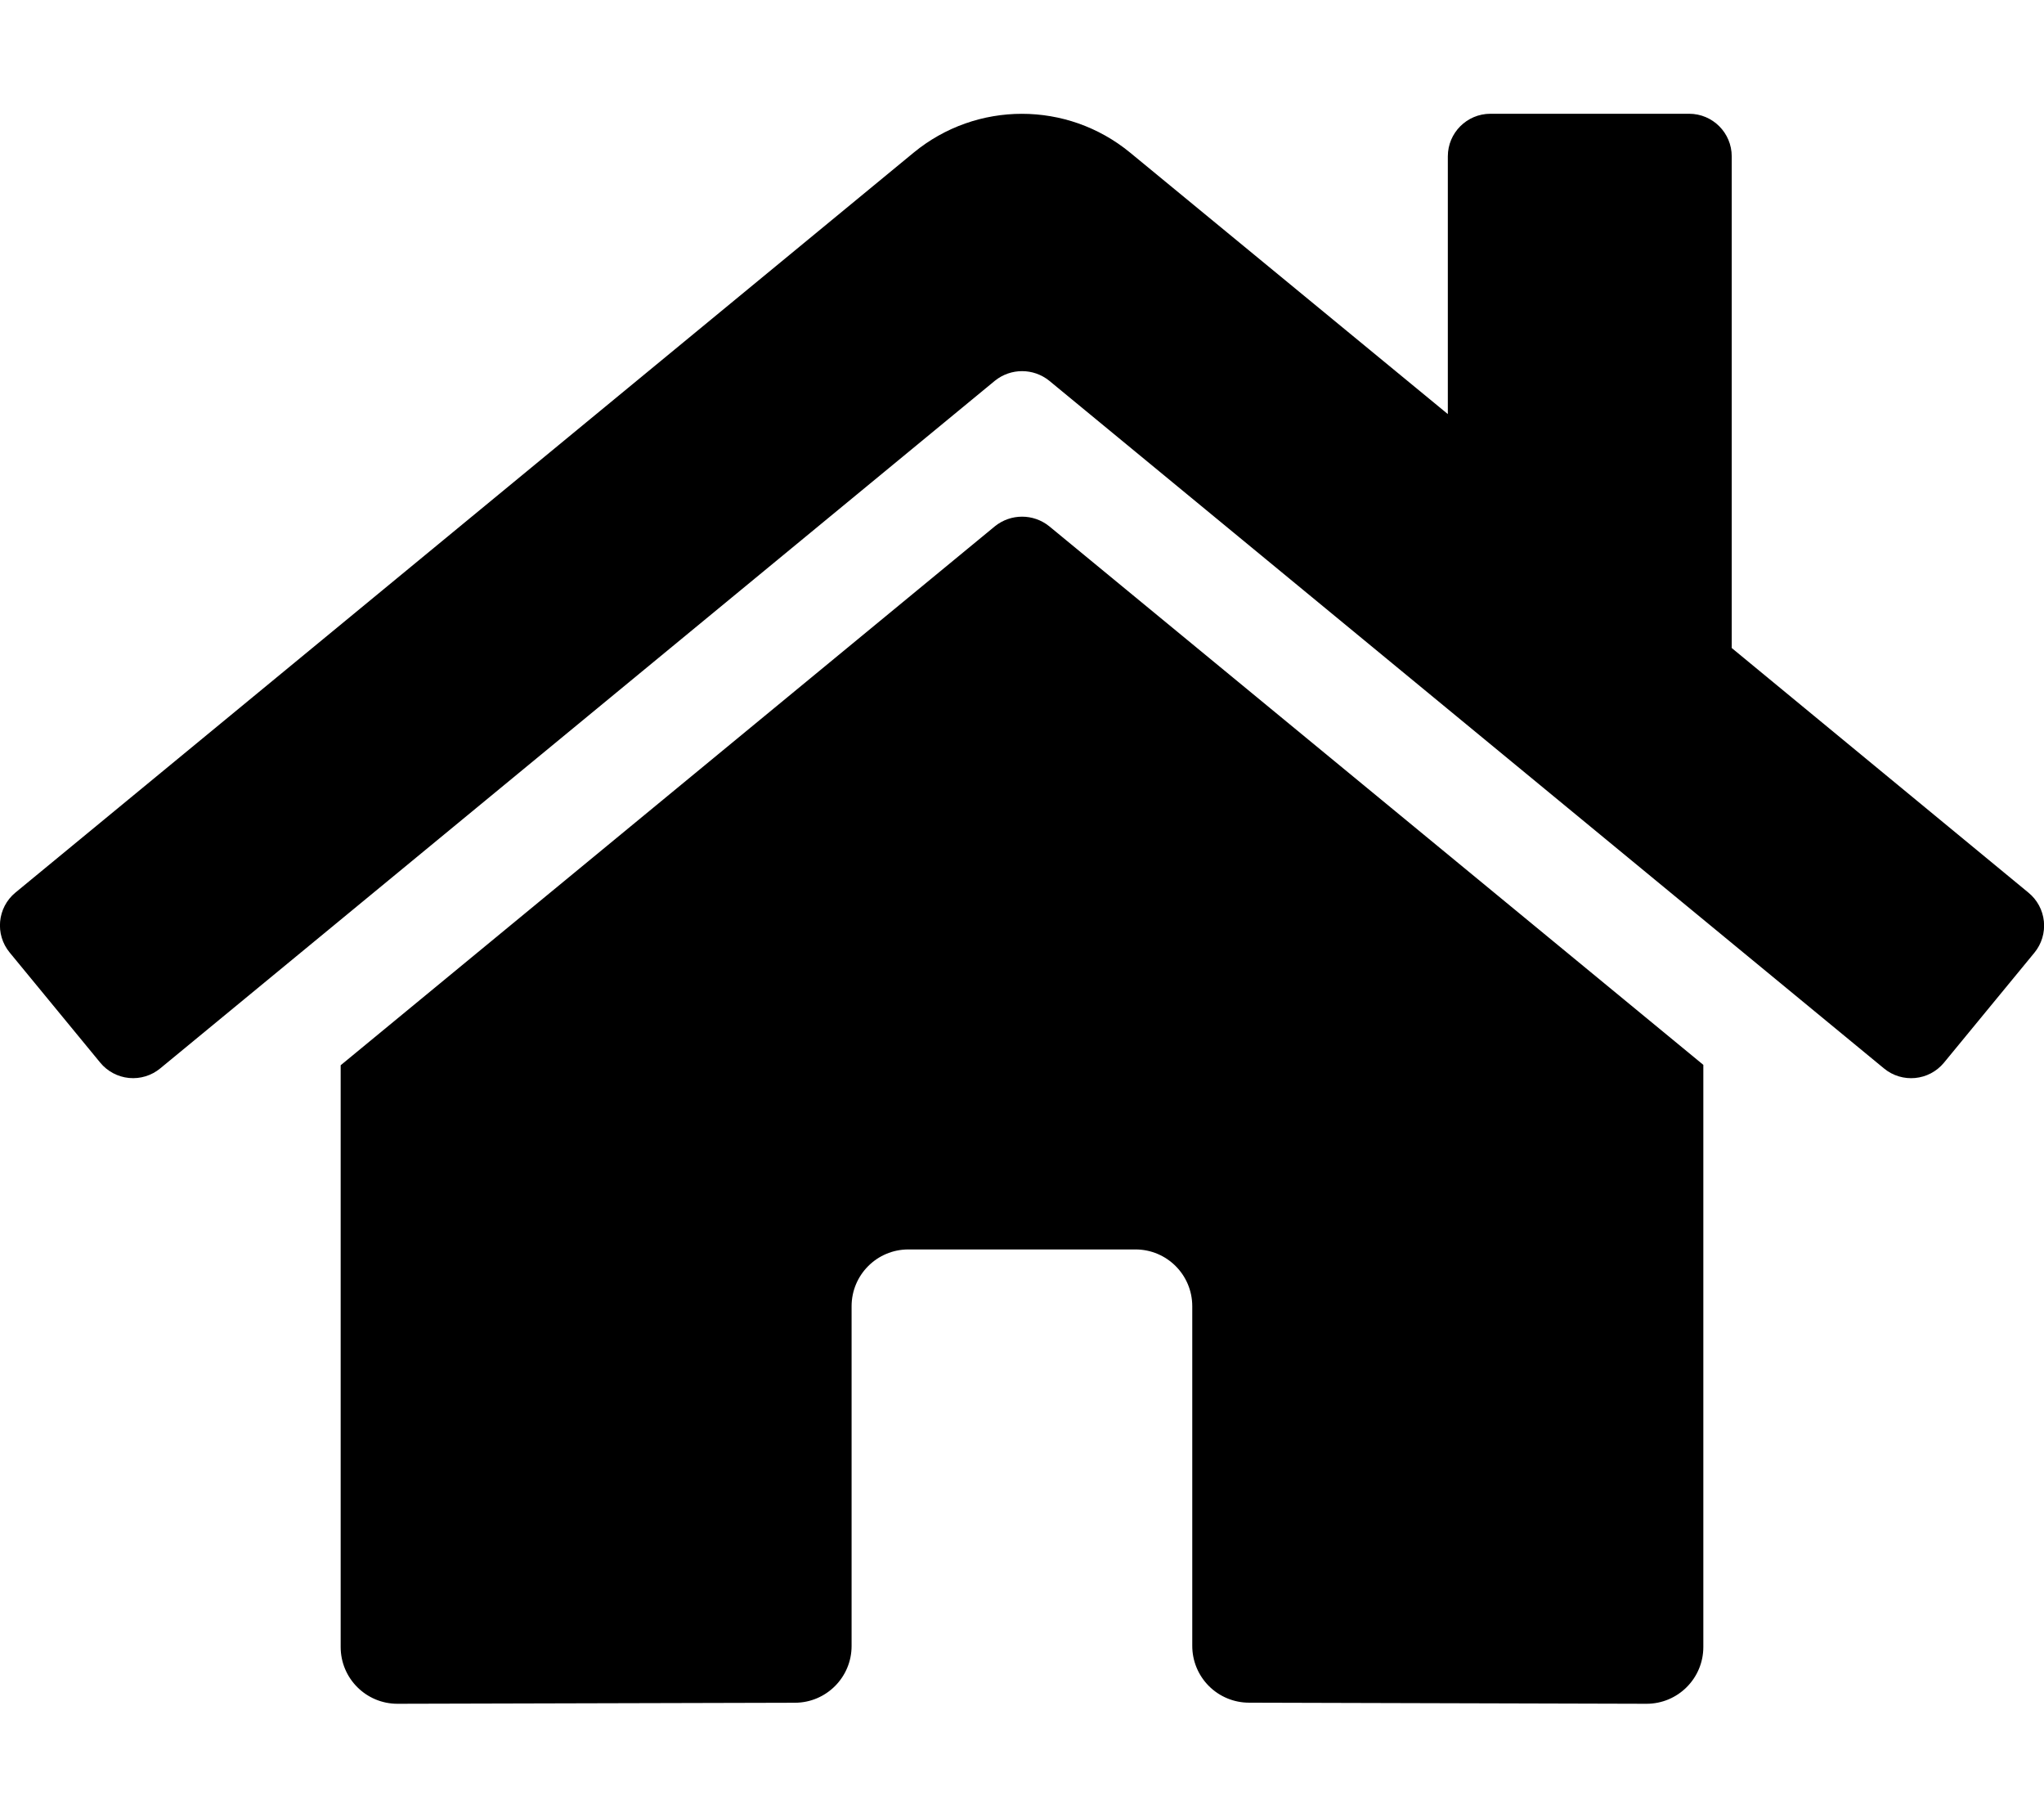
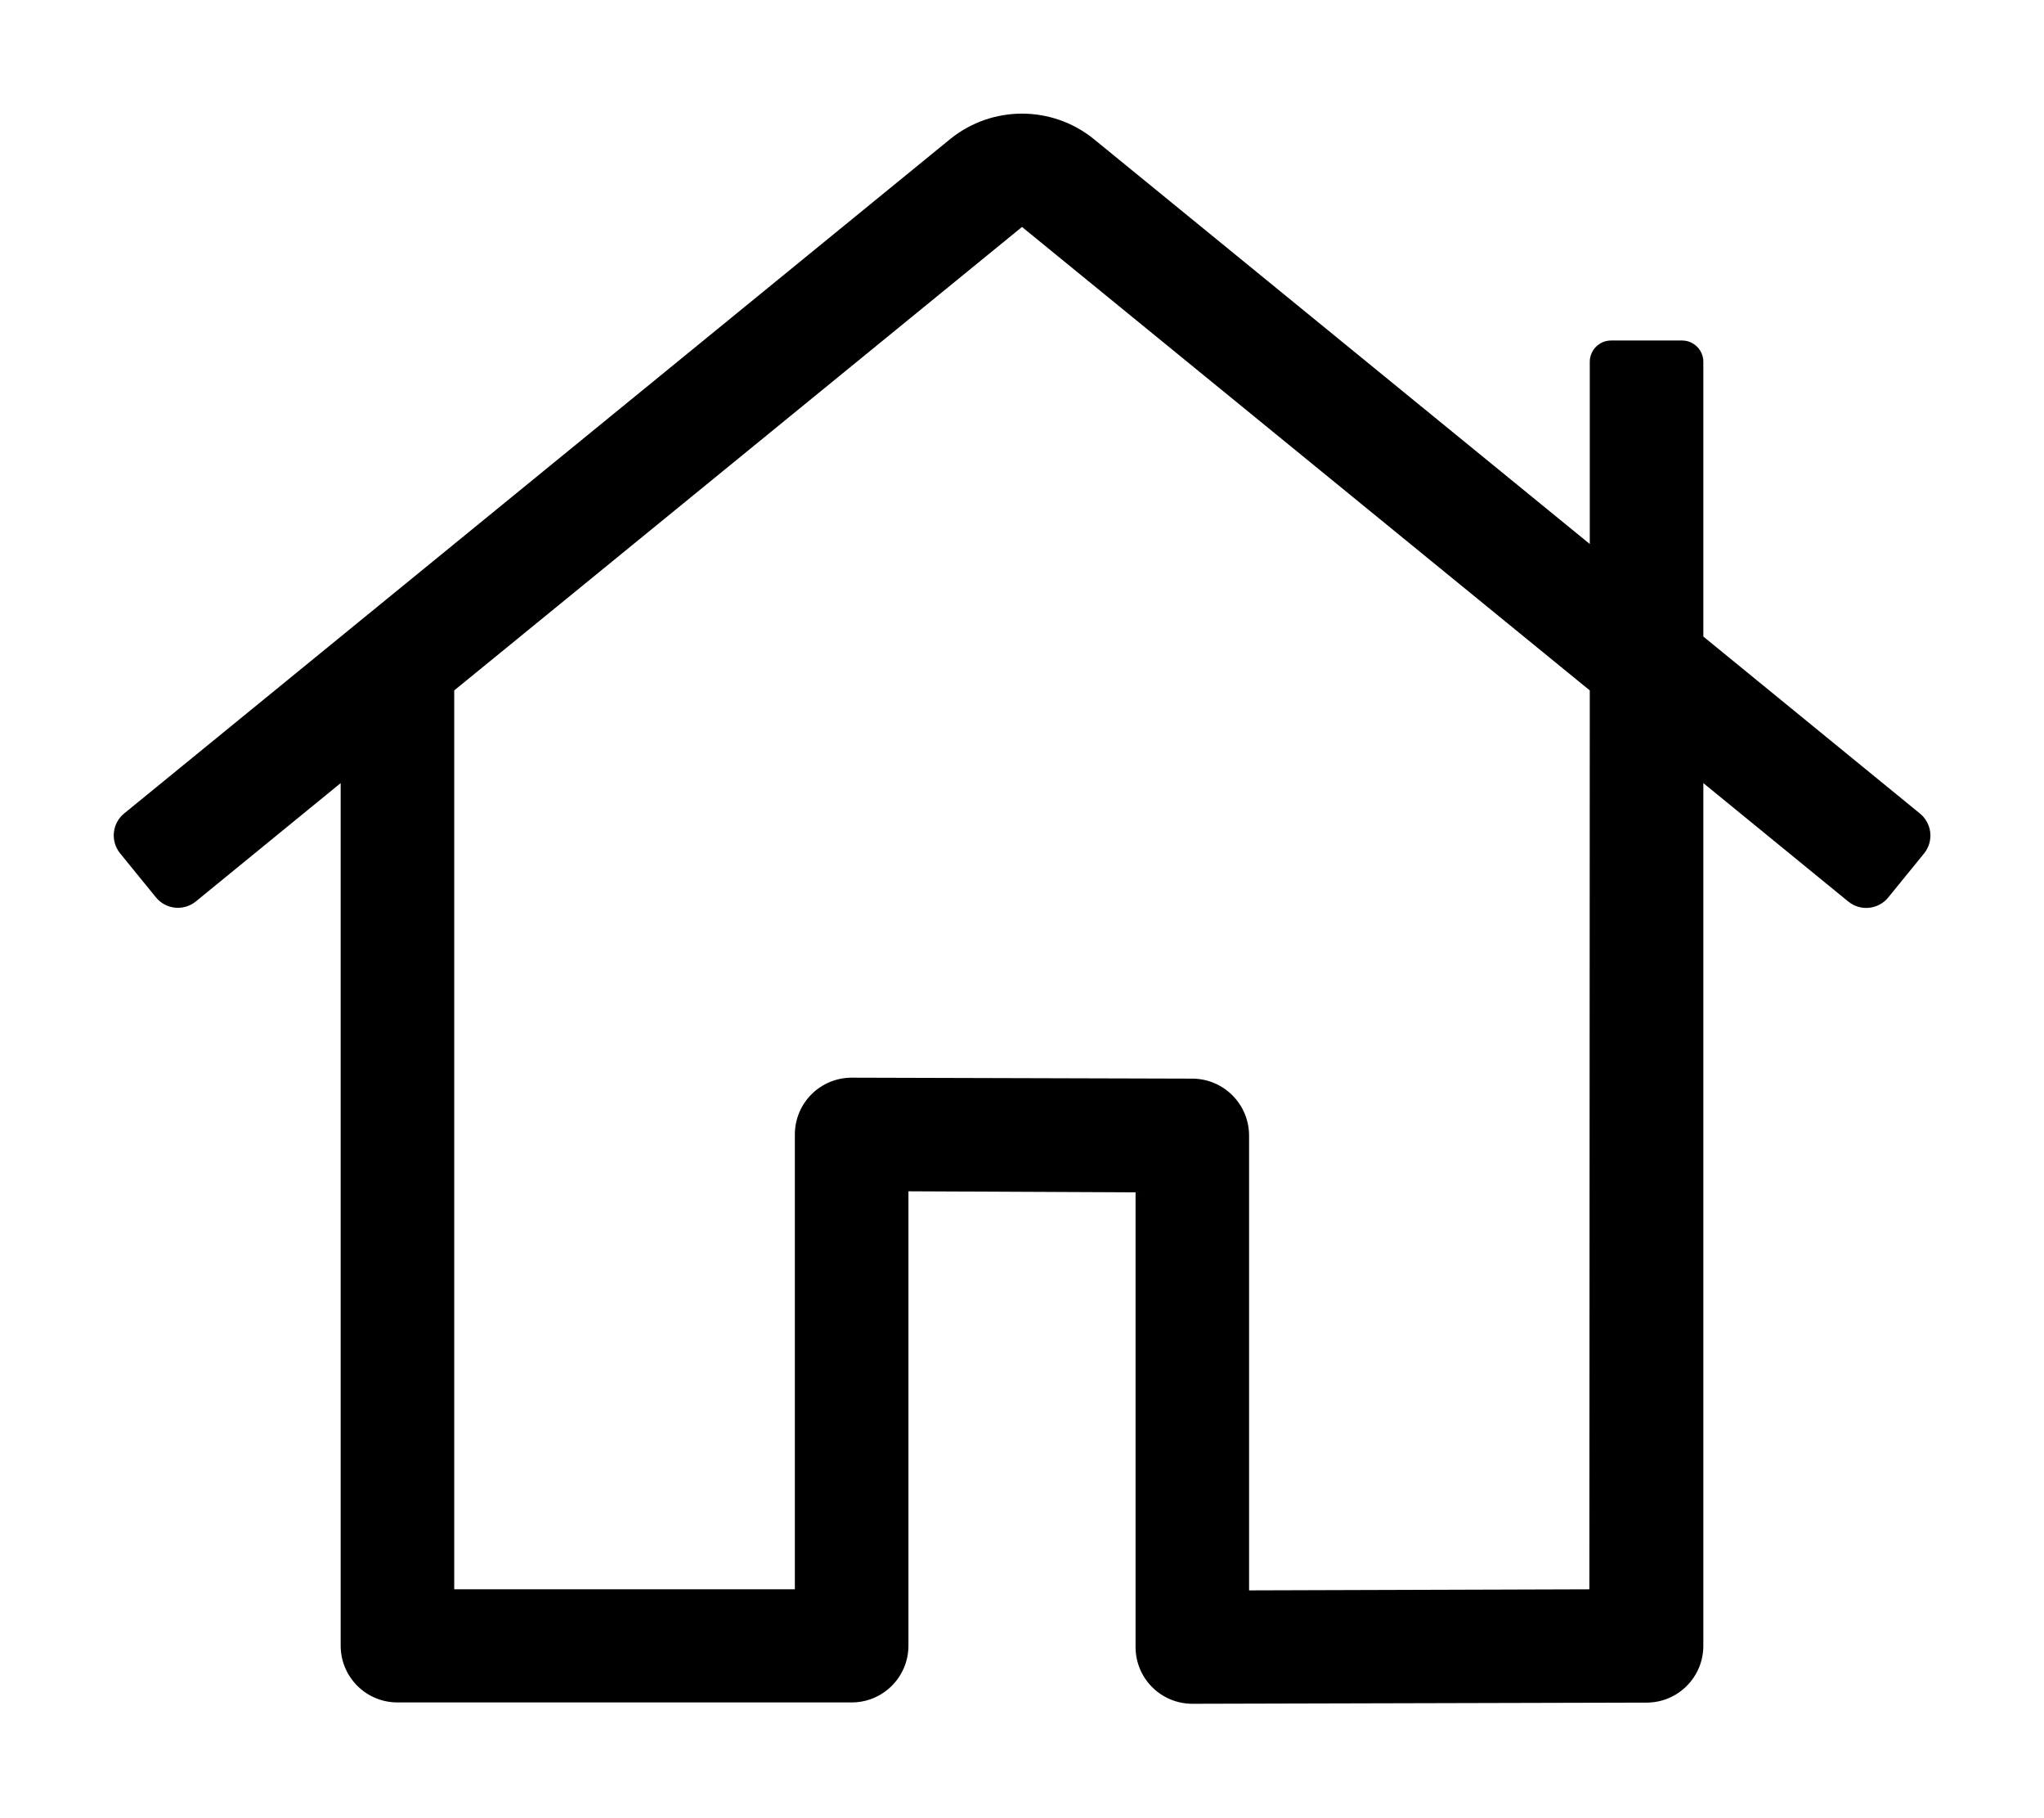
<svg xmlns="http://www.w3.org/2000/svg" viewBox="0 0 576 512">
-   <path d="M280.37 148.26L96 300.11V464a16 16 0 0 0 16 16l112.06-.29a16 16 0 0 0 15.92-16V368a16 16 0 0 1 16-16h64a16 16 0 0 1 16 16v95.64a16 16 0 0 0 16 16.05L464 480a16 16 0 0 0 16-16V300L295.67 148.26a12.19 12.19 0 0 0-15.3 0zM571.6 251.47L488 182.56V44.05a12 12 0 0 0-12-12h-56a12 12 0 0 0-12 12v72.61L318.47 43a48 48 0 0 0-61 0L4.34 251.47a12 12 0 0 0-1.6 16.9l25.5 31A12 12 0 0 0 45.15 301l235.22-193.74a12.19 12.19 0 0 1 15.3 0L530.9 301a12 12 0 0 0 16.9-1.6l25.5-31a12 12 0 0 0-1.7-16.93z" />
+   <path d="M541 229.16l-61-49.83v-77.4a6 6 0 0 0-6-6h-20a6 6 0 0 0-6 6v51.33L308.19 39.14a32.16 32.16 0 0 0-40.38 0L35 229.16a8 8 0 0 0-1.16 11.24l10.1 12.41a8 8 0 0 0 11.2 1.19L96 220.62v243a16 16 0 0 0 16 16h128a16 16 0 0 0 16-16v-128l64 .3V464a16 16 0 0 0 16 16l128-.33a16 16 0 0 0 16-16V220.62L520.86 254a8 8 0 0 0 11.25-1.16l10.1-12.41a8 8 0 0 0-1.21-11.27zm-93.11 218.59h.1l-96 .3V319.88a16.05 16.05 0 0 0-15.95-16l-96-.27a16 16 0 0 0-16.05 16v128.14H128V194.51L288 63.94l160 130.57z" />
</svg>
